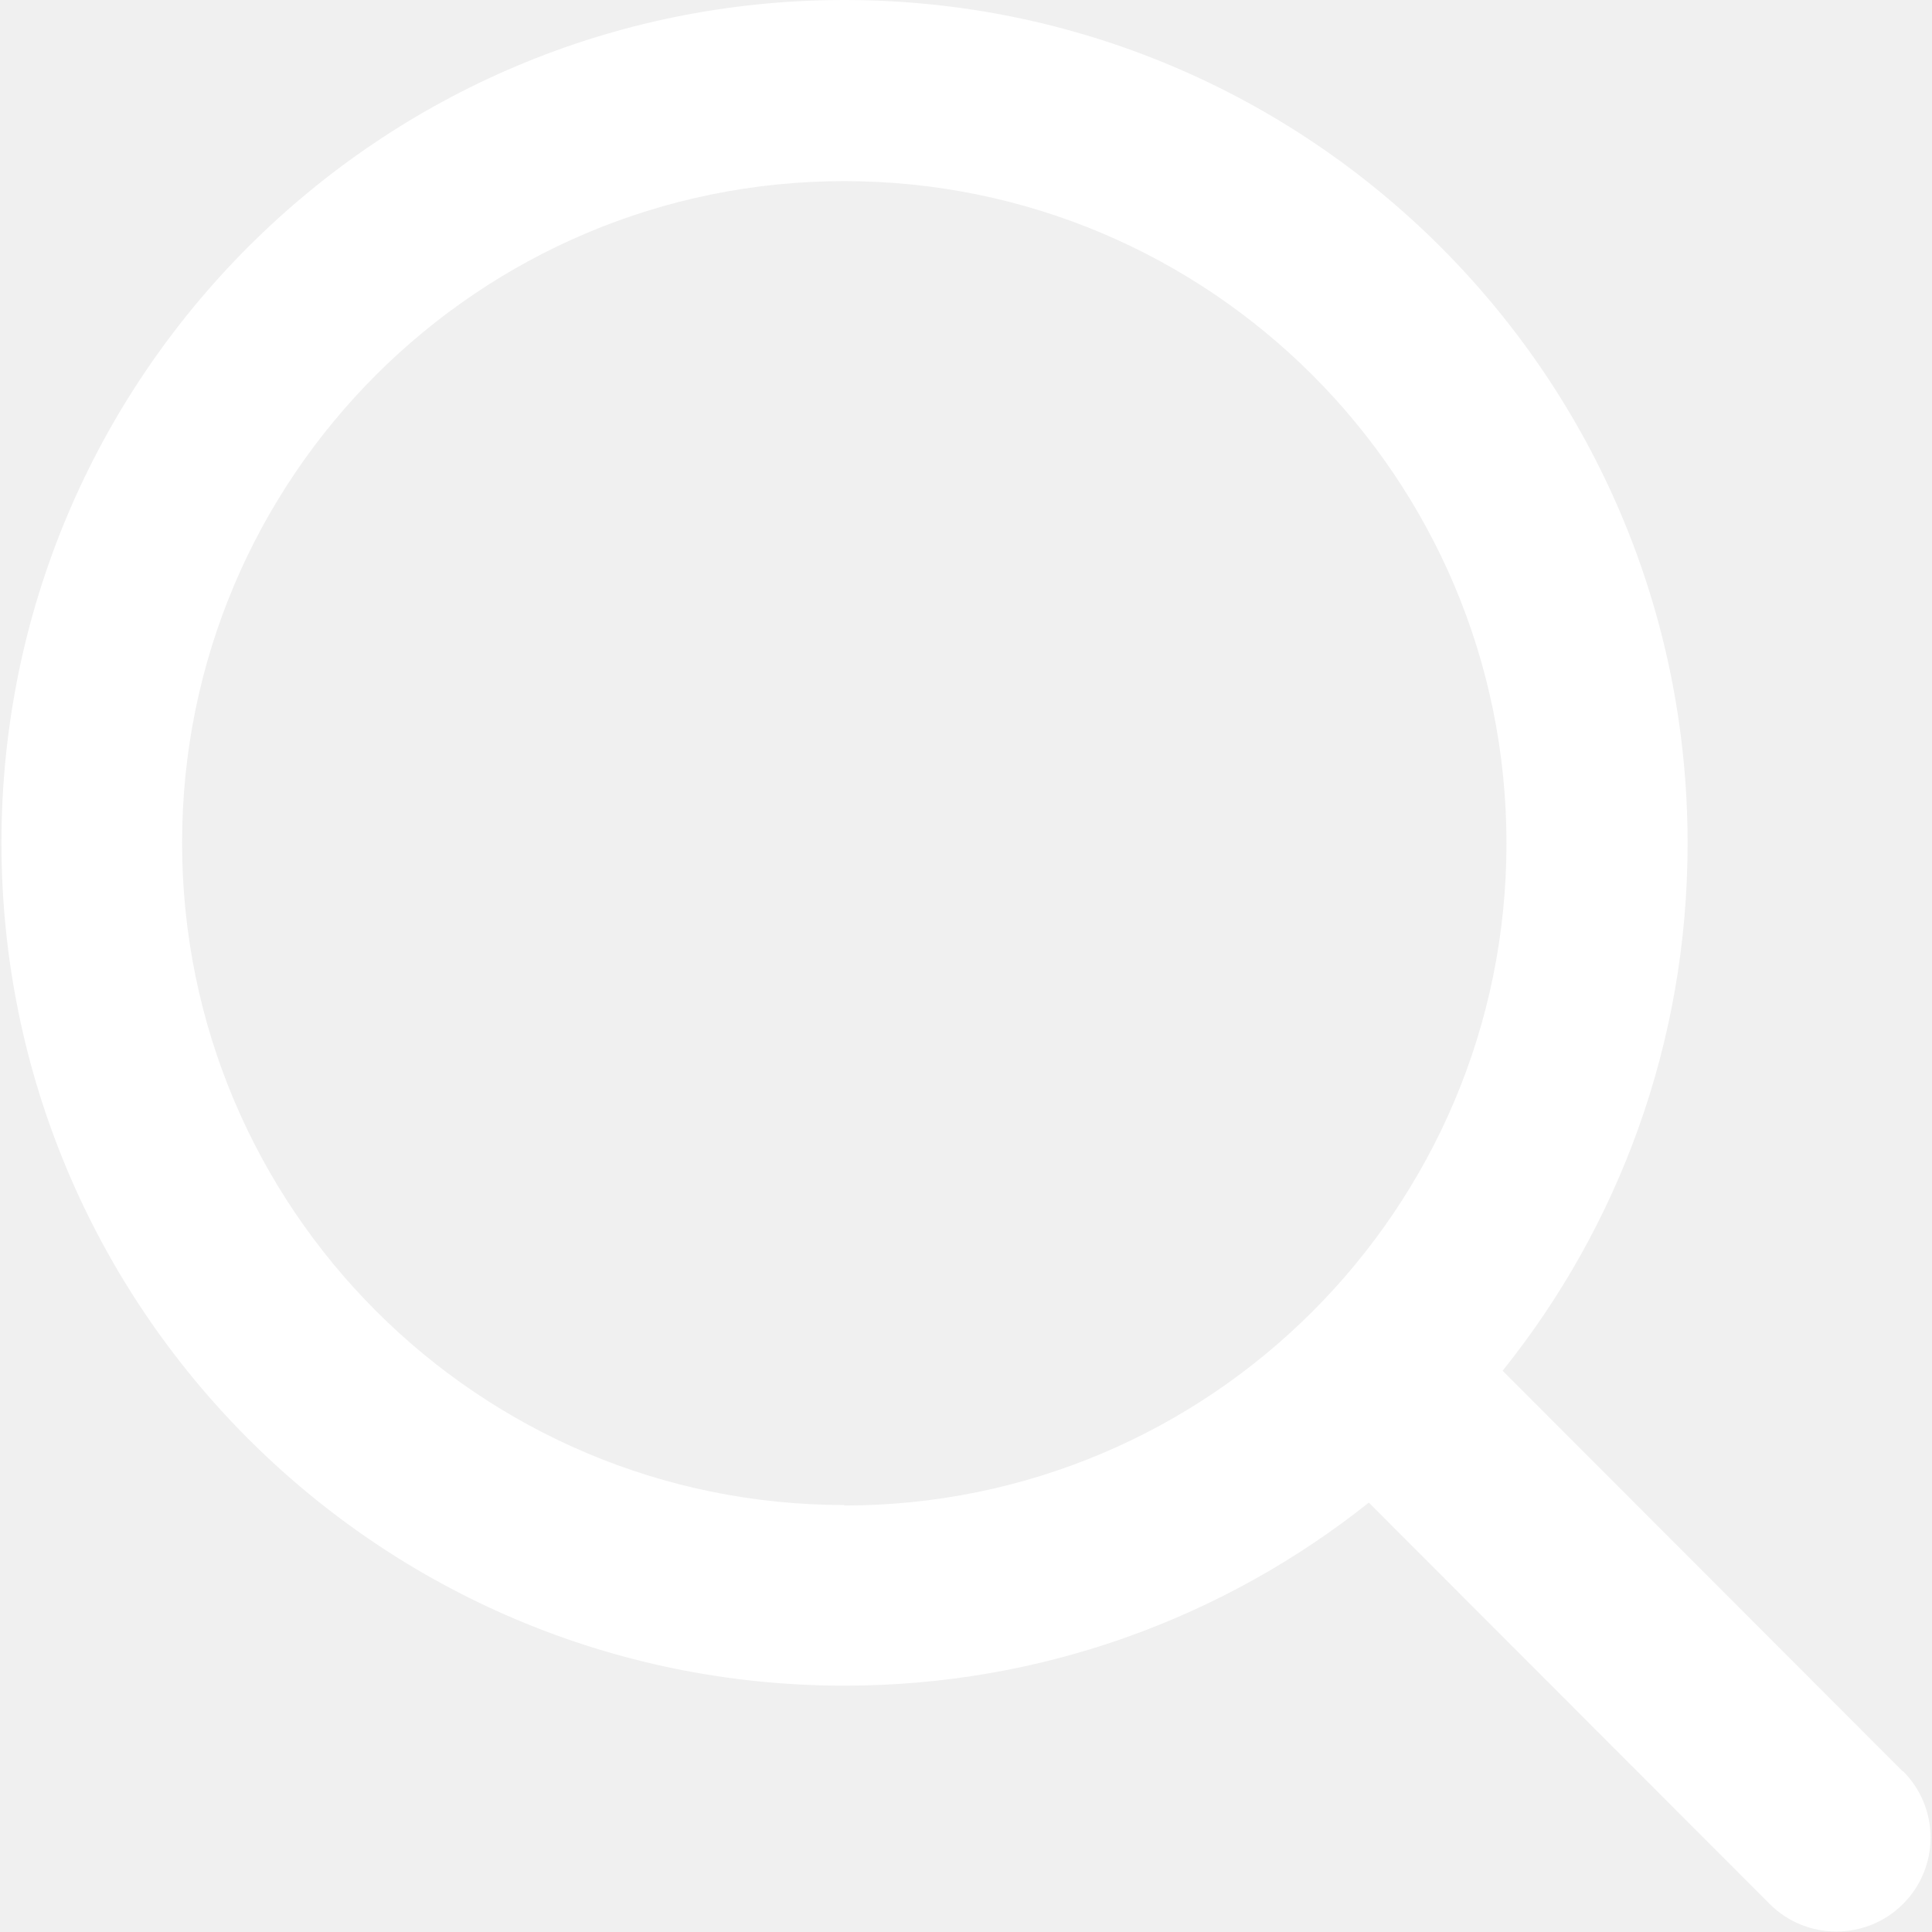
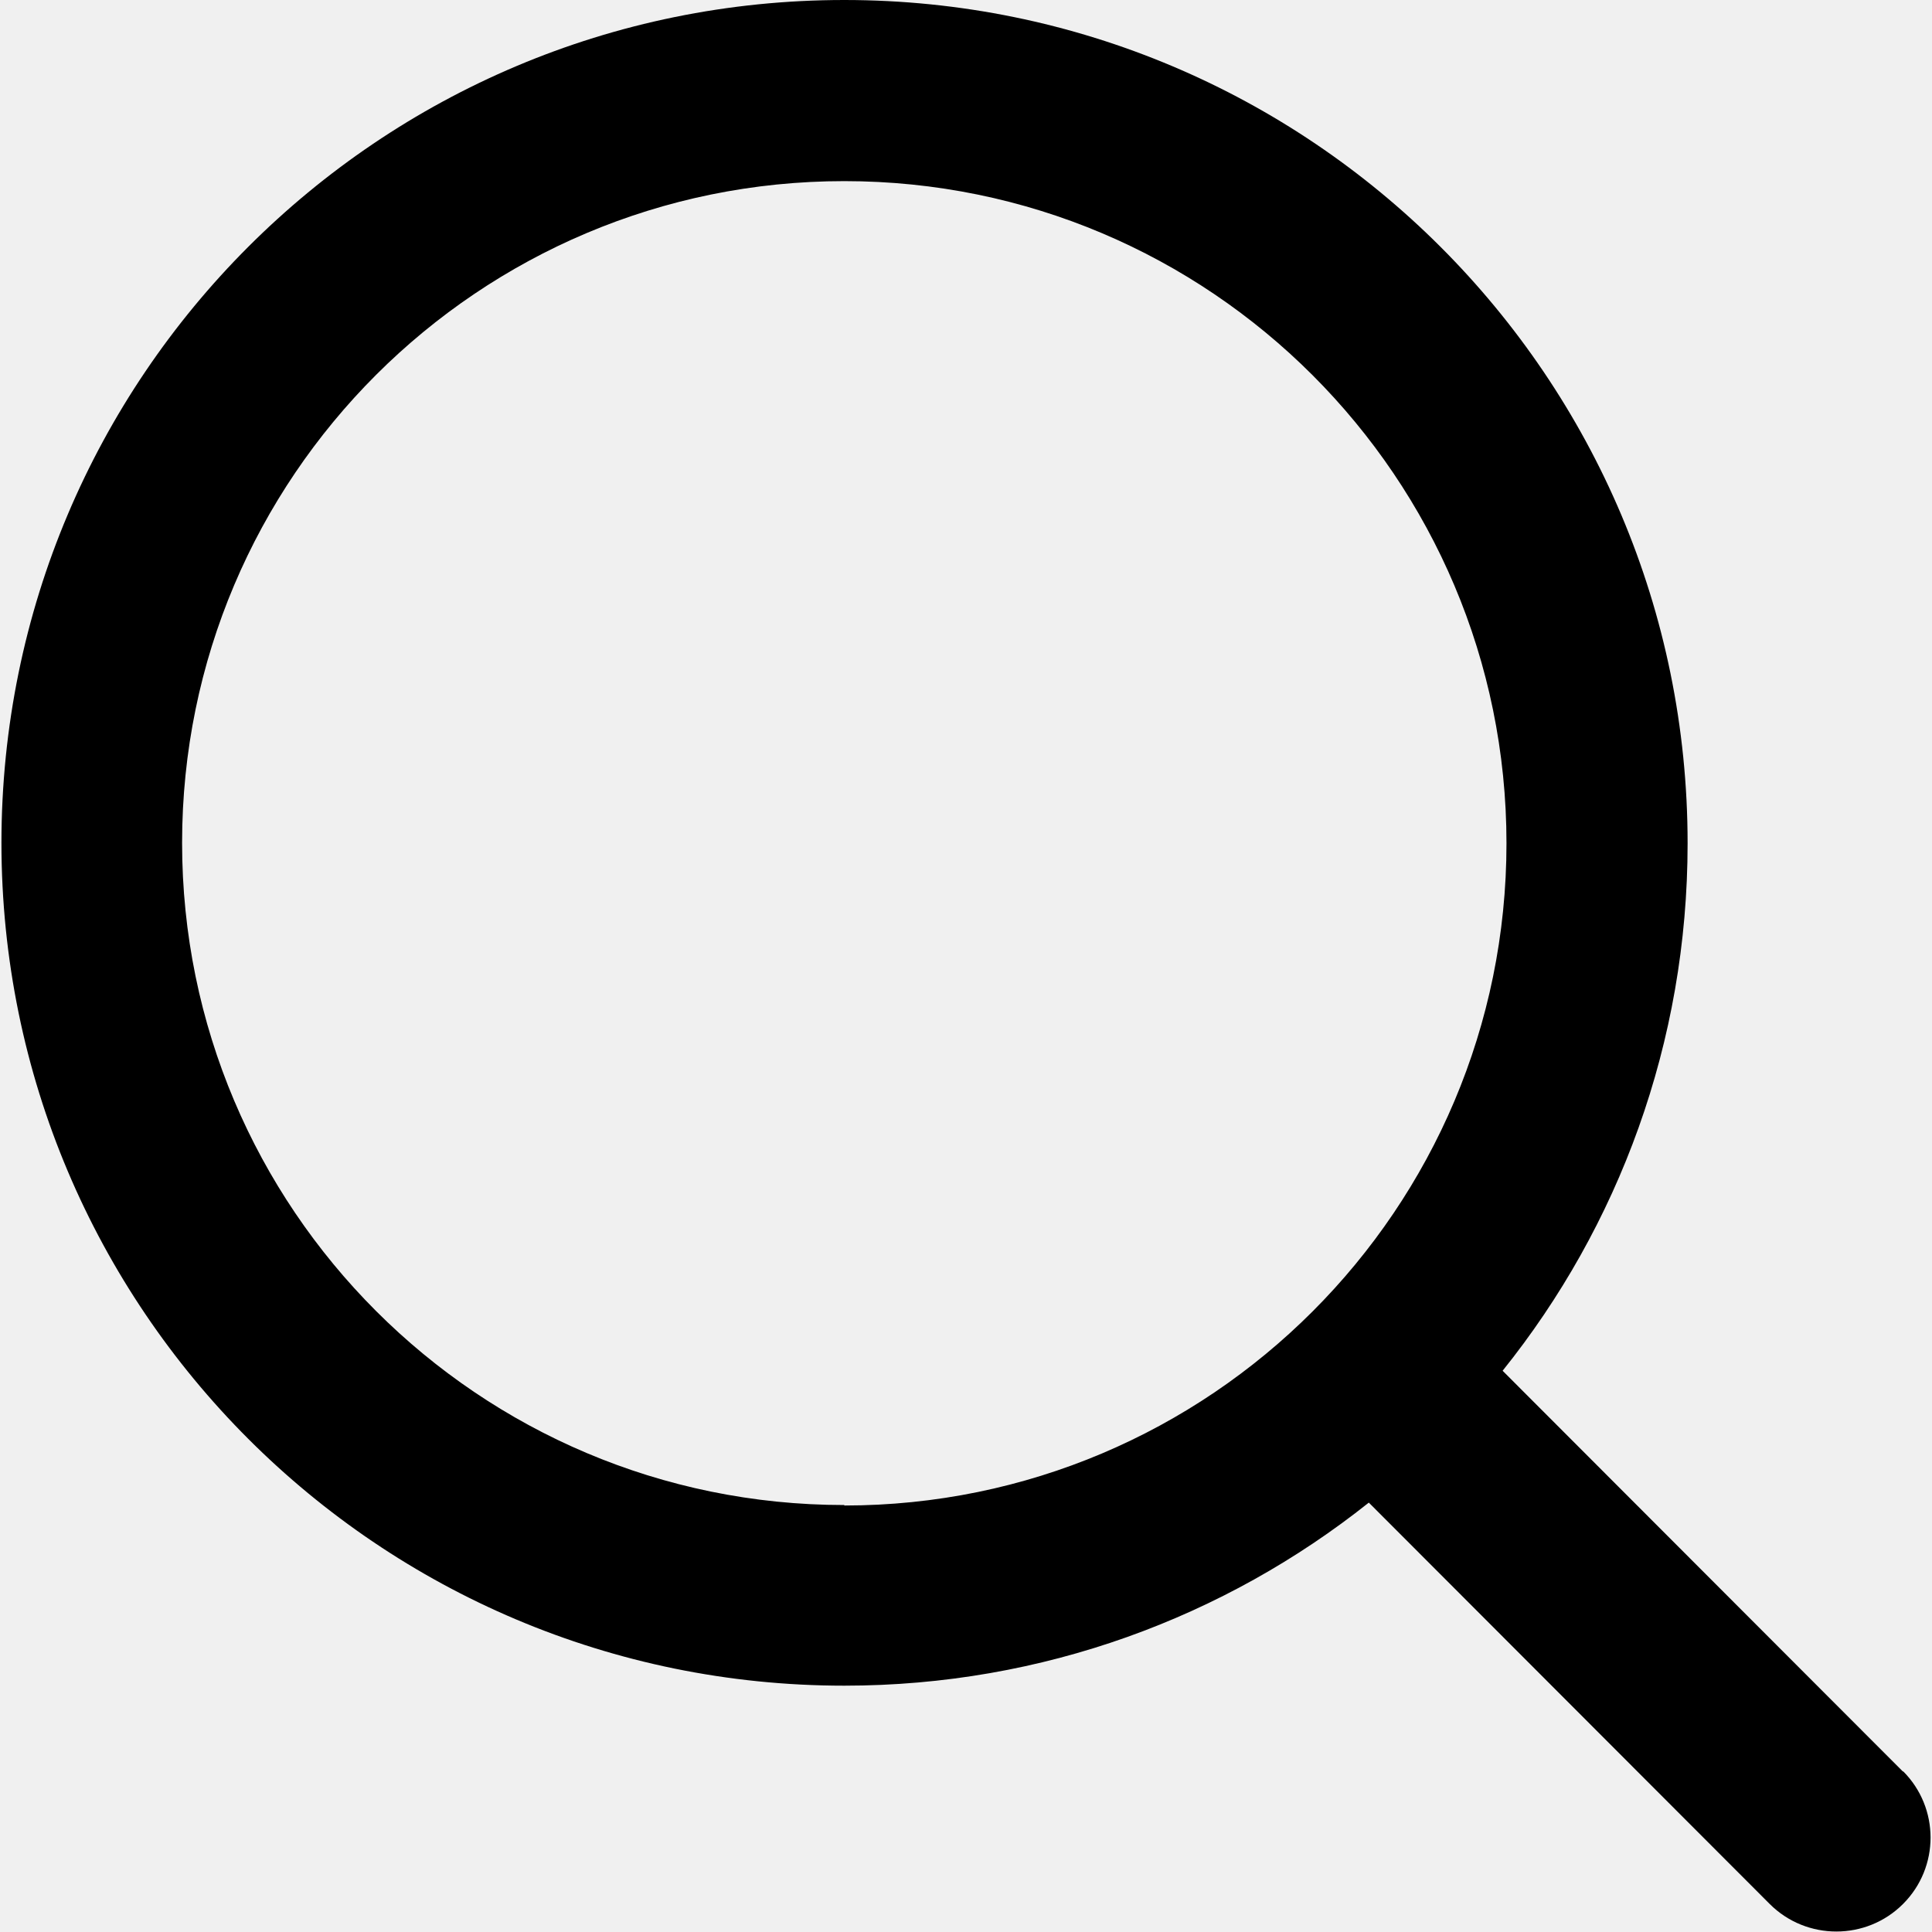
<svg xmlns="http://www.w3.org/2000/svg" id="Camada_2" data-name="Camada 2" width="30px" height="30px" viewBox="0 0 39.94 40">
  <defs>
    <style>
      .cls-1 {
-         fill: #fff;
+         fill: #00000;
      }
    </style>
  </defs>
  <g id="Camada_1-2">
    <path class="cls-1" d="M39.37,36.68l-8.29-8.3c2.4-2.99,3.83-6.79,3.83-10.92C34.91,7.81,27.09,0,17.45,0S0,7.81,0,17.45s7.81,17.45,17.45,17.45c4.11,0,7.88-1.42,10.86-3.79l8.3,8.31c.38.38.88.57,1.38.57s1-.19,1.38-.57c.76-.76.76-1.99,0-2.75ZM17.45,31.16c-7.57,0-13.71-6.14-13.71-13.71S9.88,3.75,17.45,3.75s13.71,6.14,13.71,13.71-6.14,13.71-13.71,13.71Z" />
  </g>
</svg>
